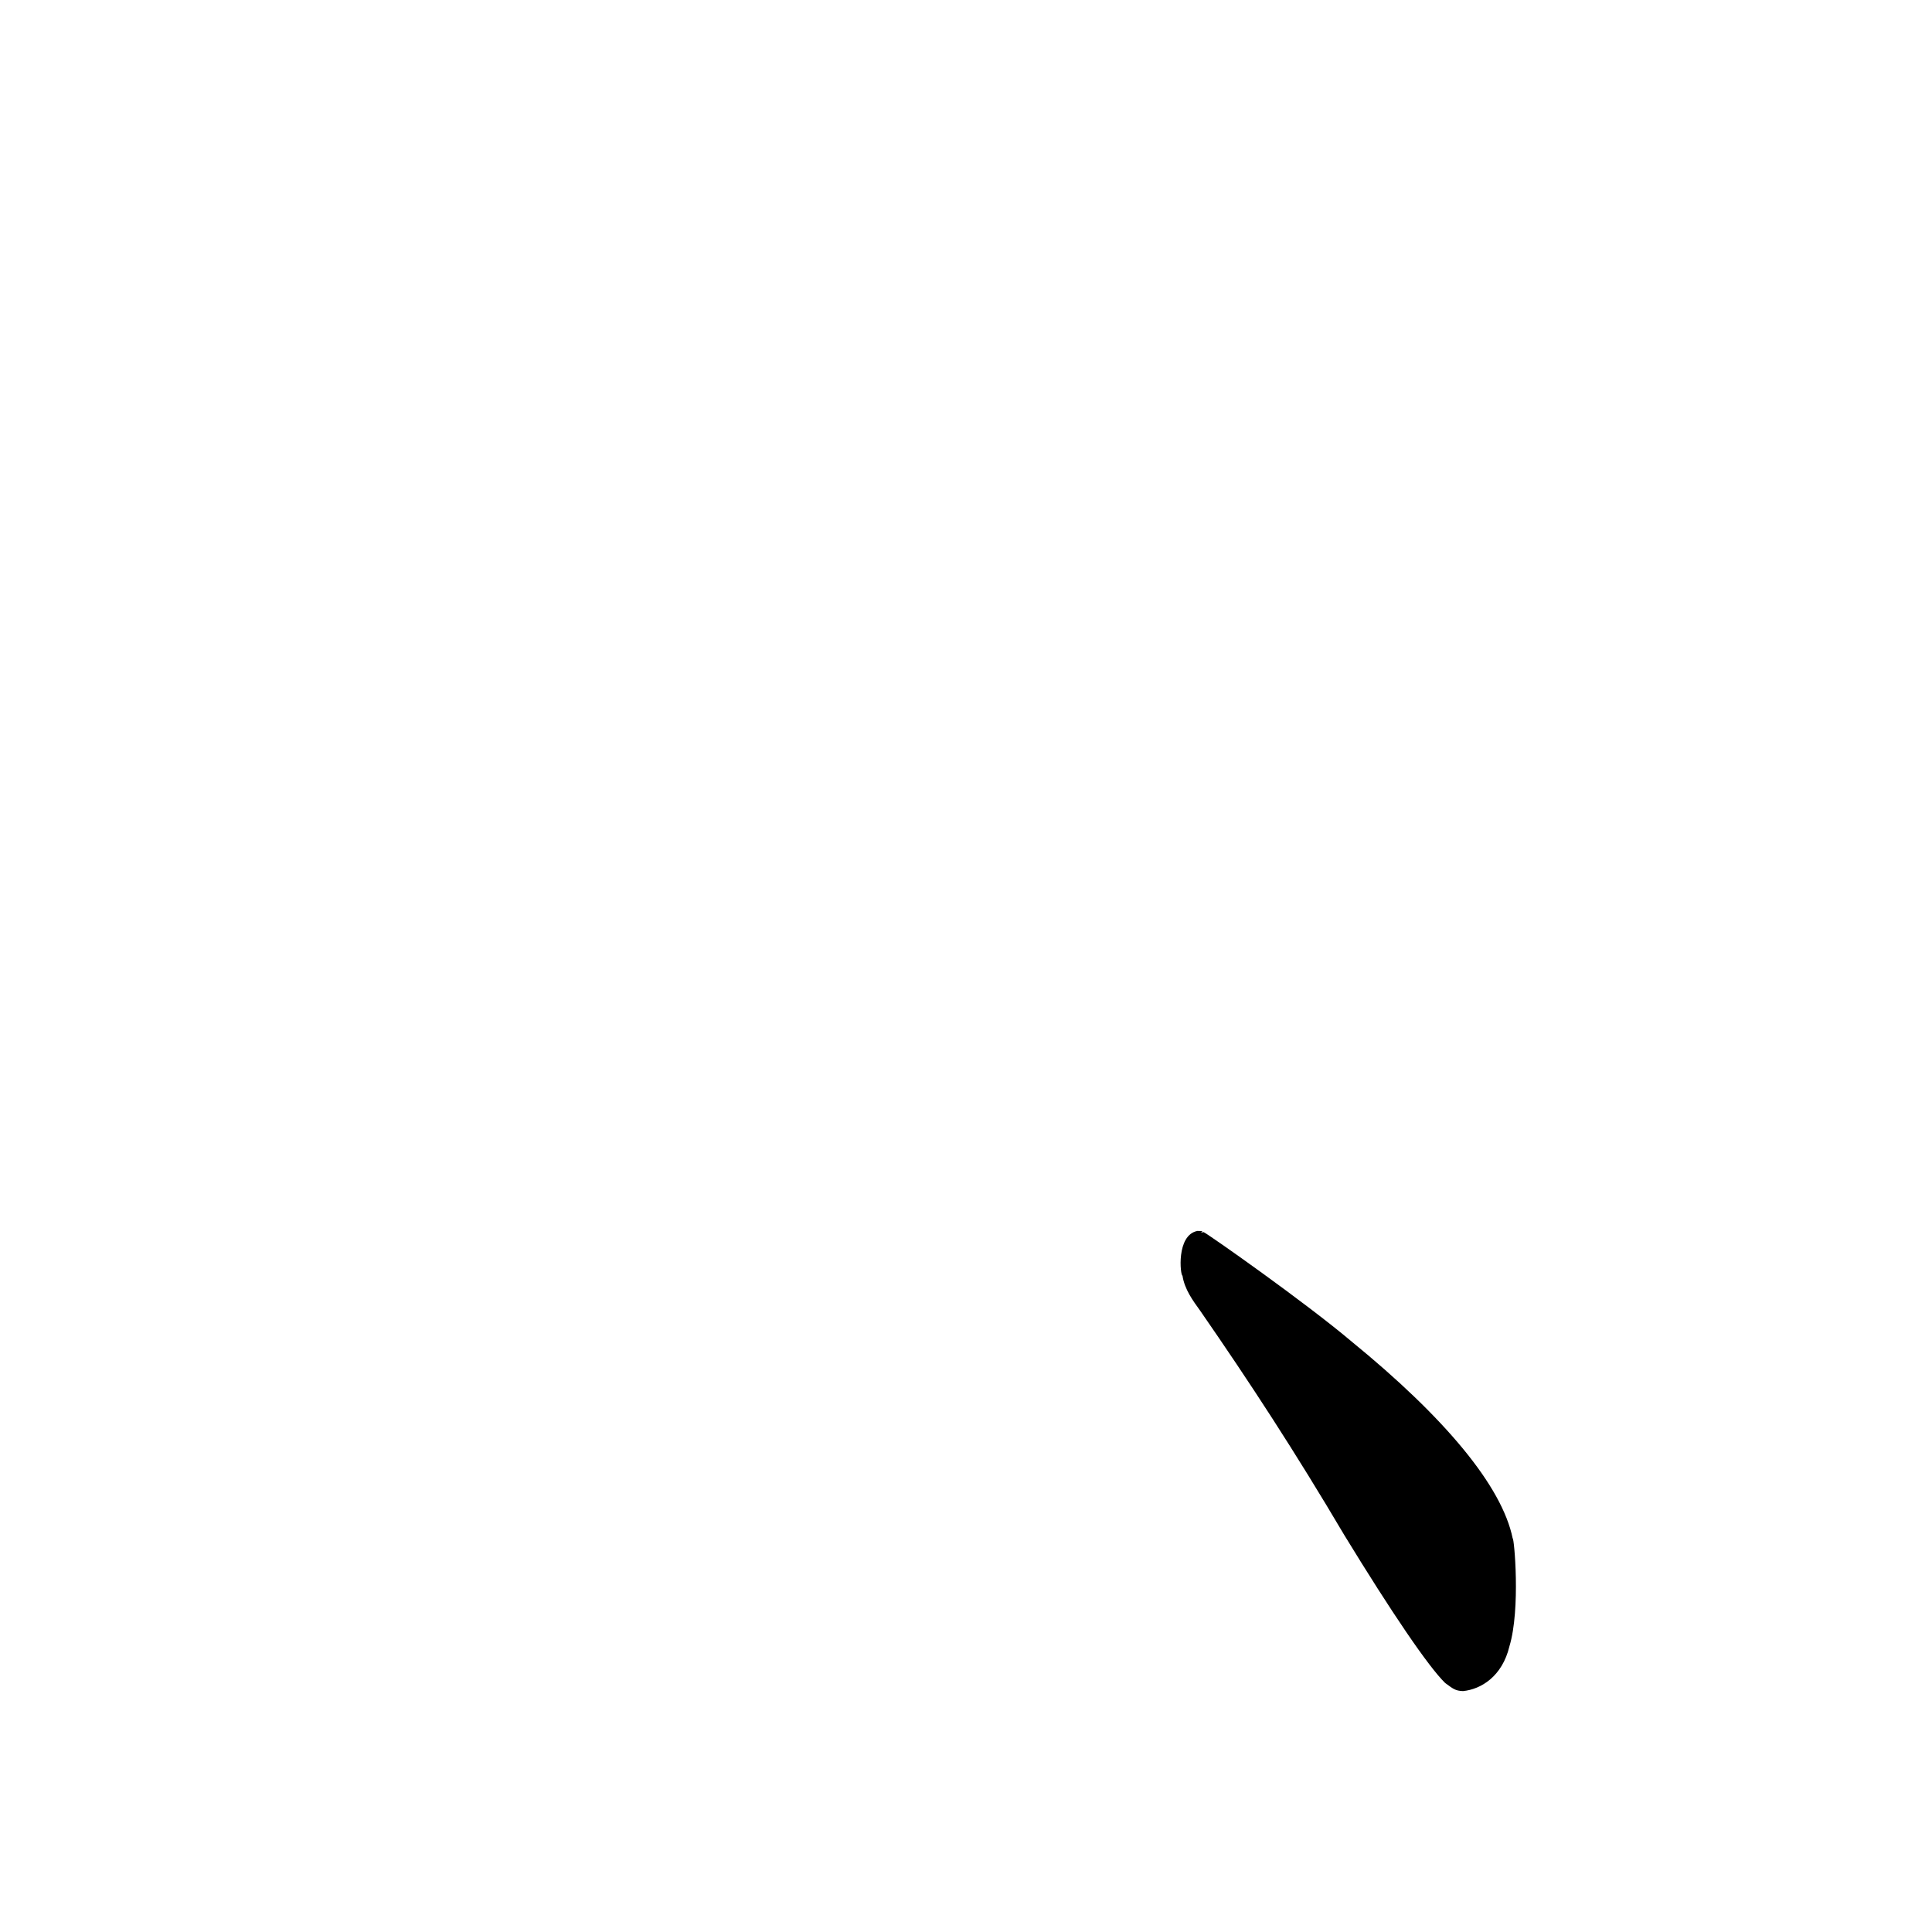
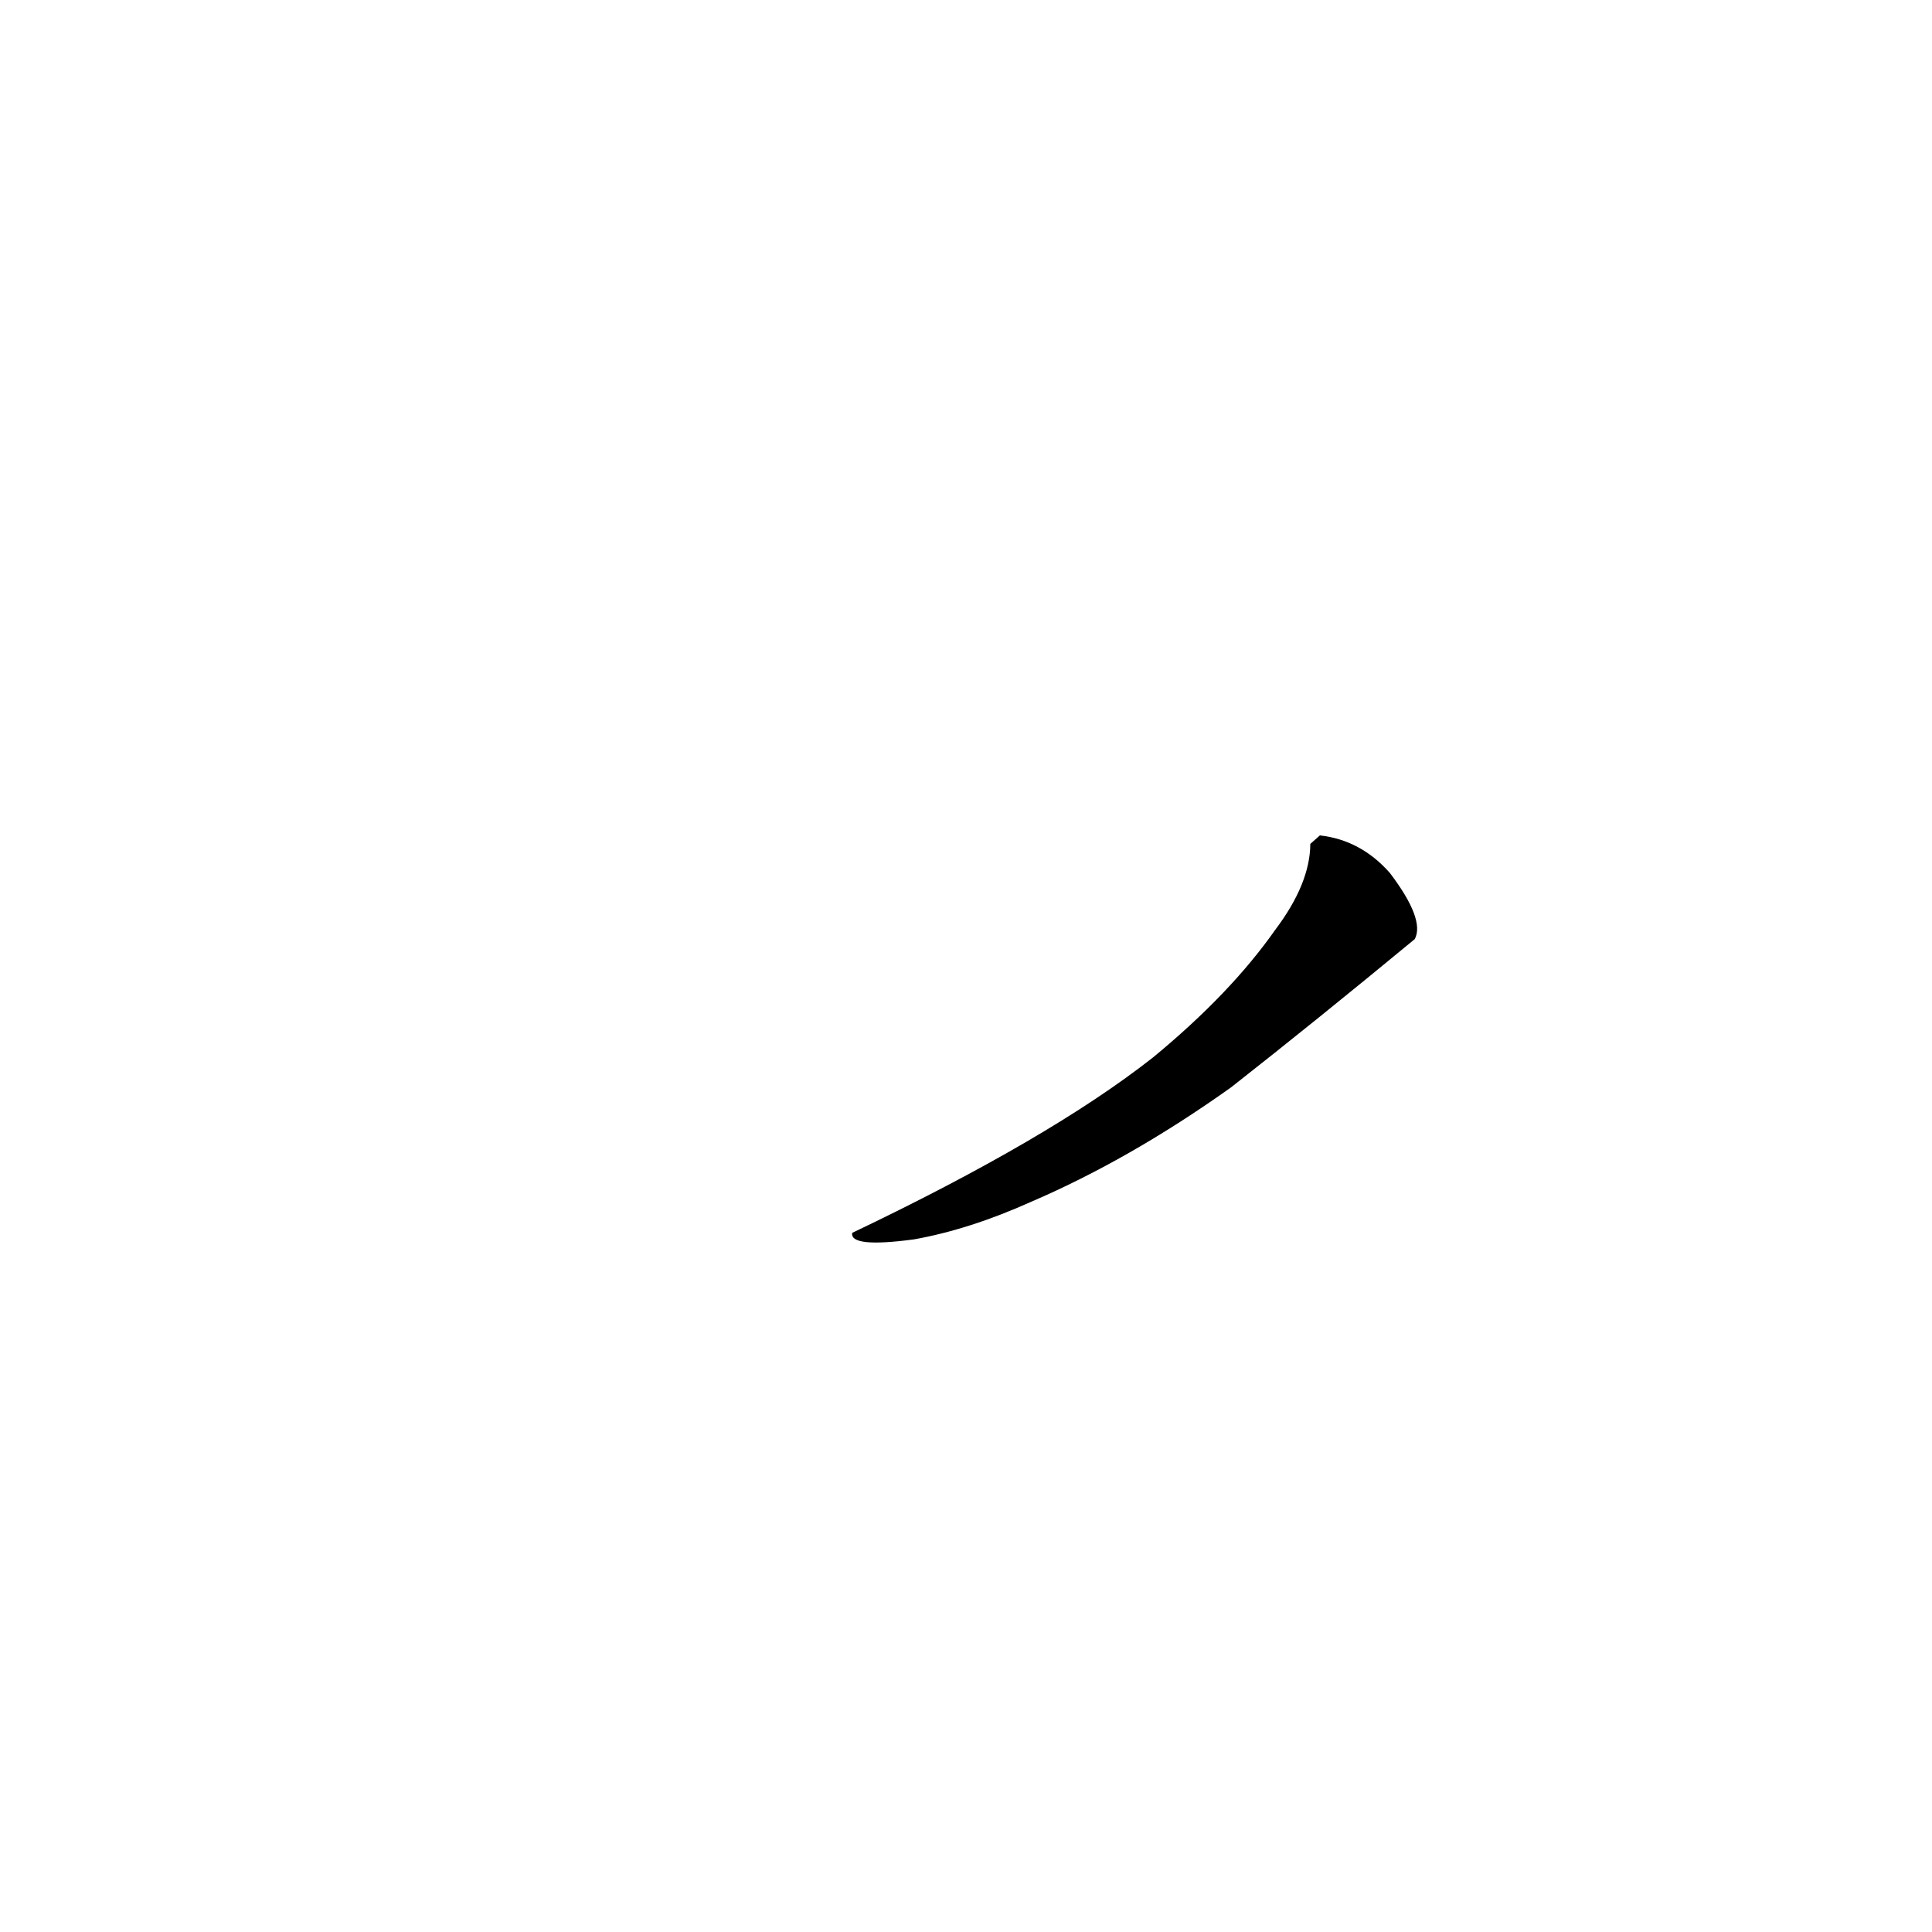
<svg xmlns="http://www.w3.org/2000/svg" height="1024" version="1.1" width="1024">
  <defs />
  <g>
-     <path d="M 634.681 652.417 C 623.264 654.597 625.603 676.196 626.738 676.108 C 627.814 683.351 632.342 689.482 636.051 694.605 C 662.456 732.742 686.488 769.589 712.529 813.667 C 737.745 854.931 757.192 883.497 765.956 892.011 C 769.992 894.929 771.222 896.192 775.435 896.313 C 784.96 895.362 796.22 888.566 800.033 872.554 C 806.018 852.791 802.517 814.766 801.754 815.395 C 796.106 787.66 765.768 751.343 716.593 711.215 C 691.969 690.369 640.877 654.471 637.987 653.058 C 633.409 653.899 640.788 652.371 634.681 652.417" fill="rgb(0, 0, 0)" opacity="0.999" stroke-width="1.0" />
+     <path d="M 694.497 447.273 Q 694.367 468.328 675.949 492.756 Q 652.246 526.561 611.257 560.351 Q 556.483 603.472 451.701 653.433 Q 450.222 661.481 484.362 656.903 Q 513.883 651.653 546.583 636.951 Q 598.988 614.42 652.445 576.36 Q 697.655 540.871 749.879 497.721 Q 755.326 487.252 736.638 462.657 Q 721.264 445.221 699.571 442.785 L 694.497 447.273" fill="rgb(0, 0, 0)" opacity="1" stroke-width="1.0" />
  </g>
</svg>
